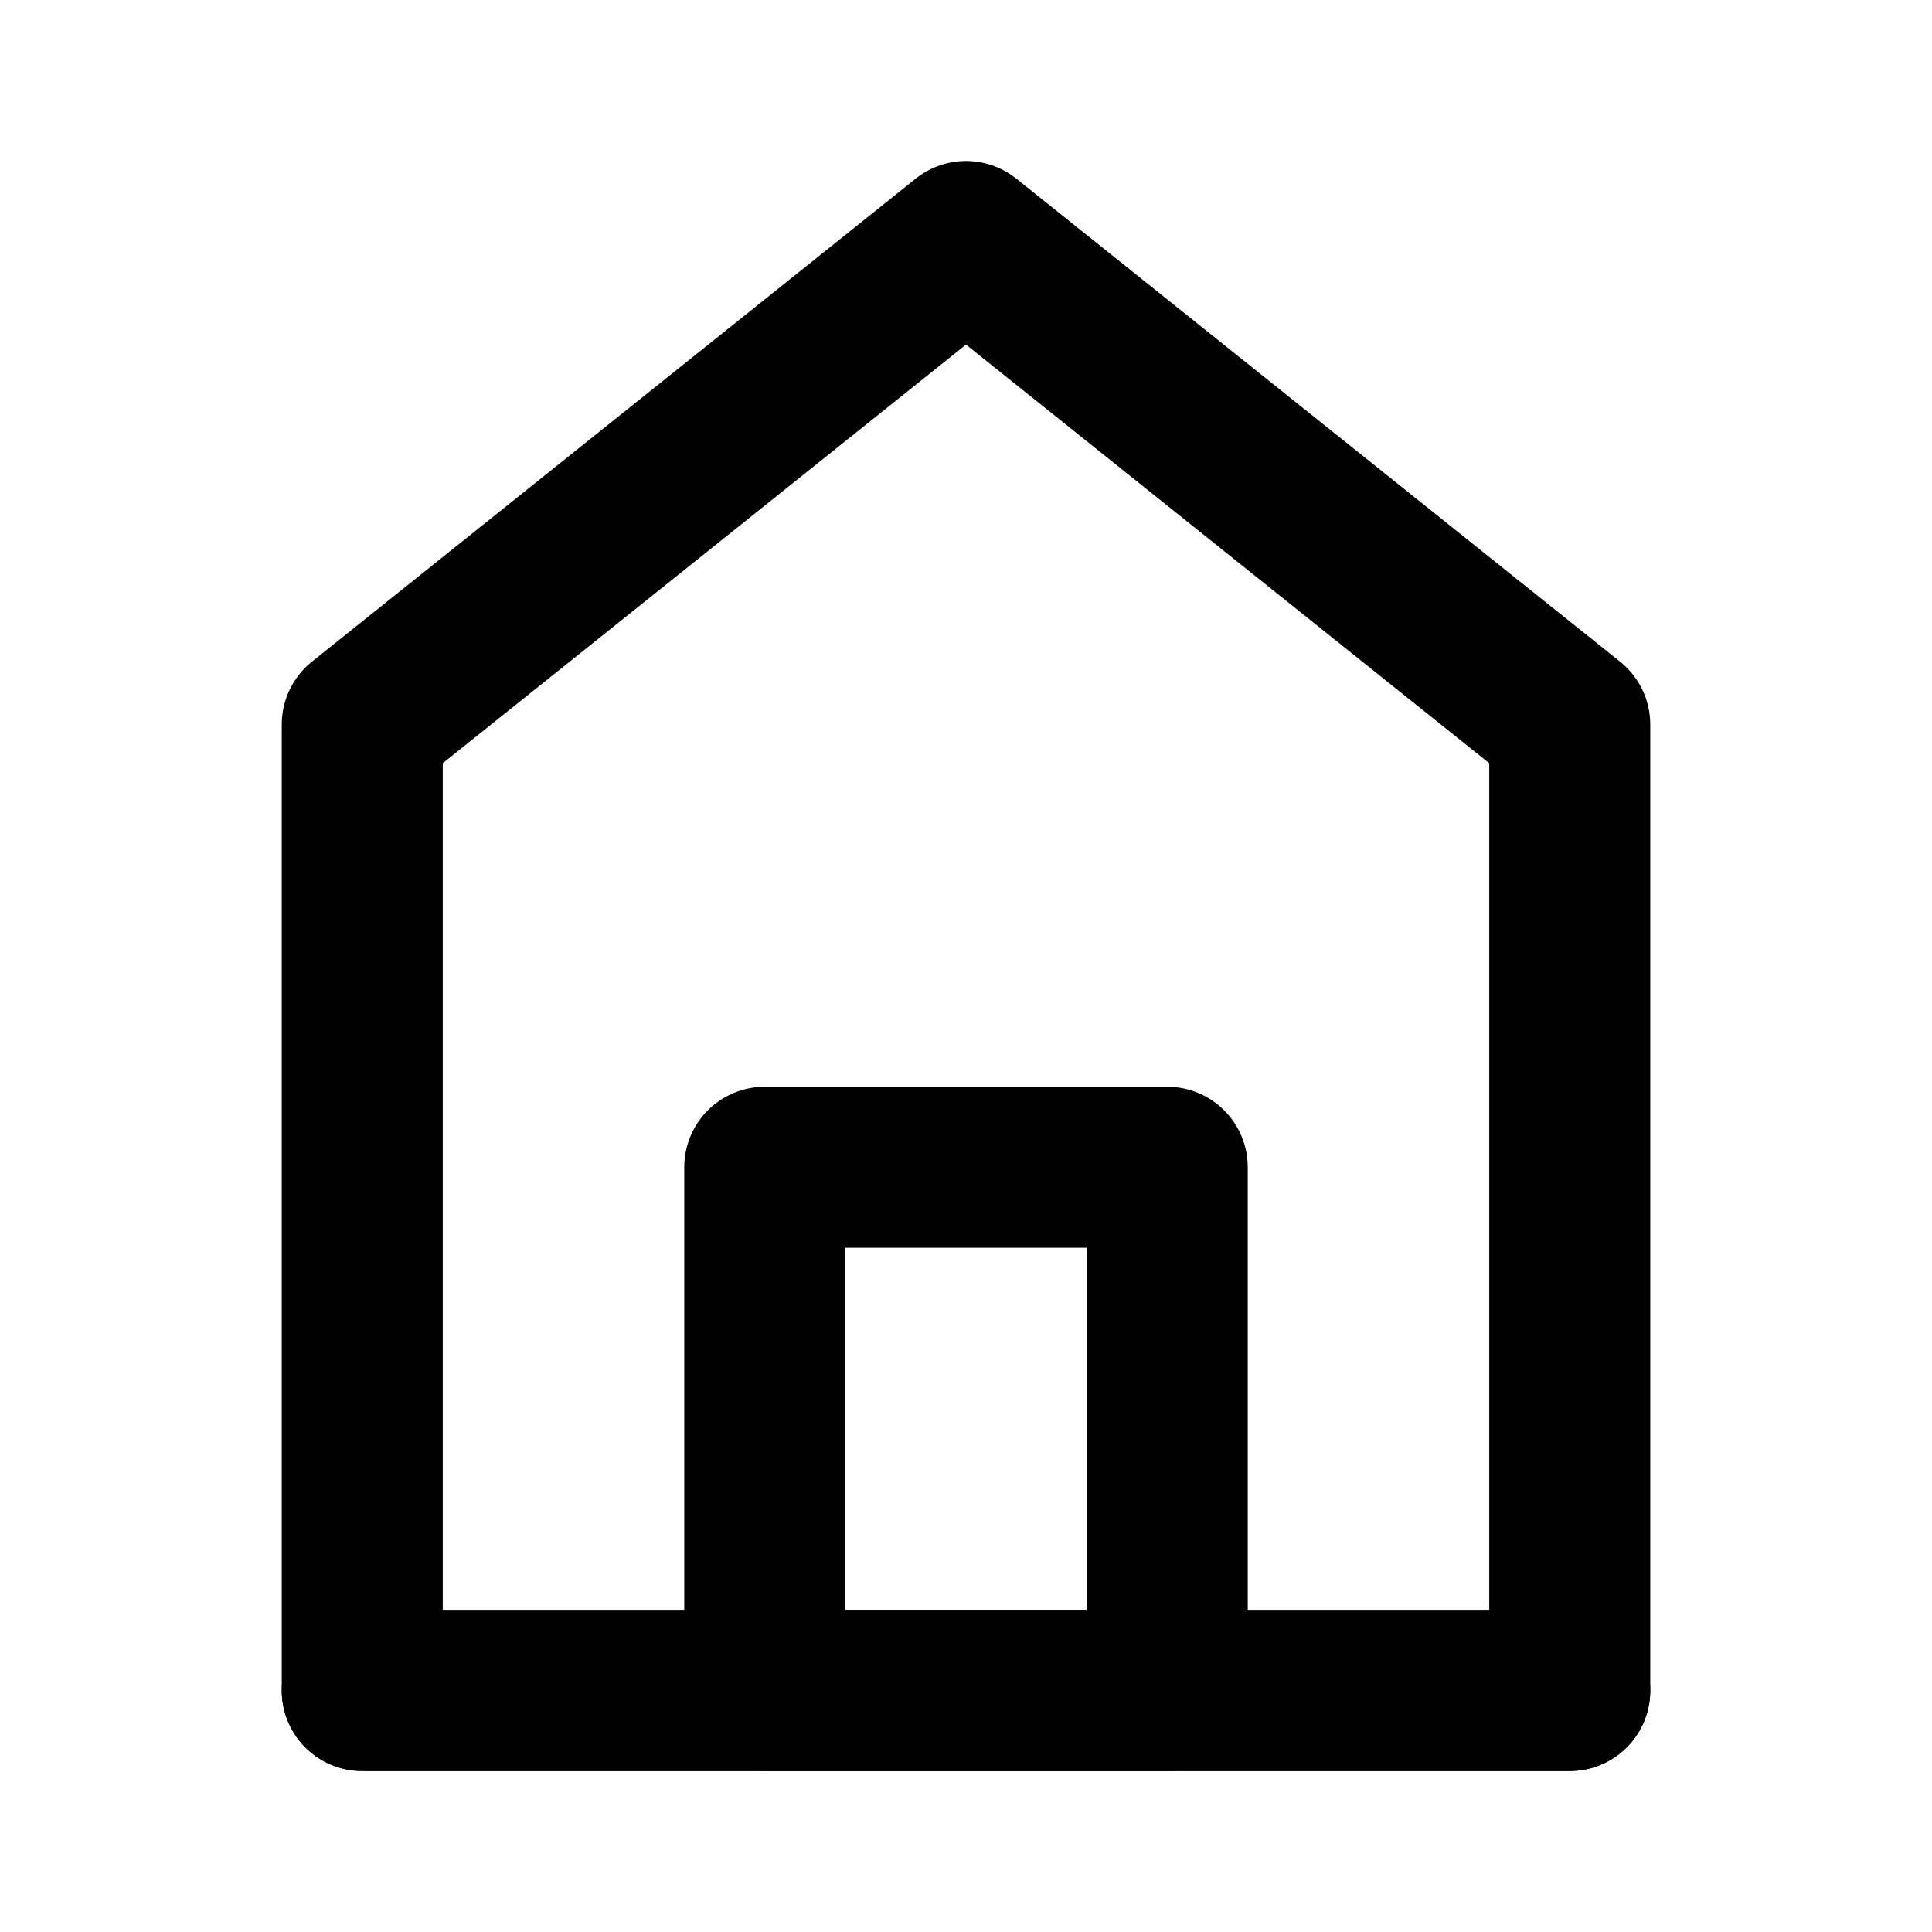
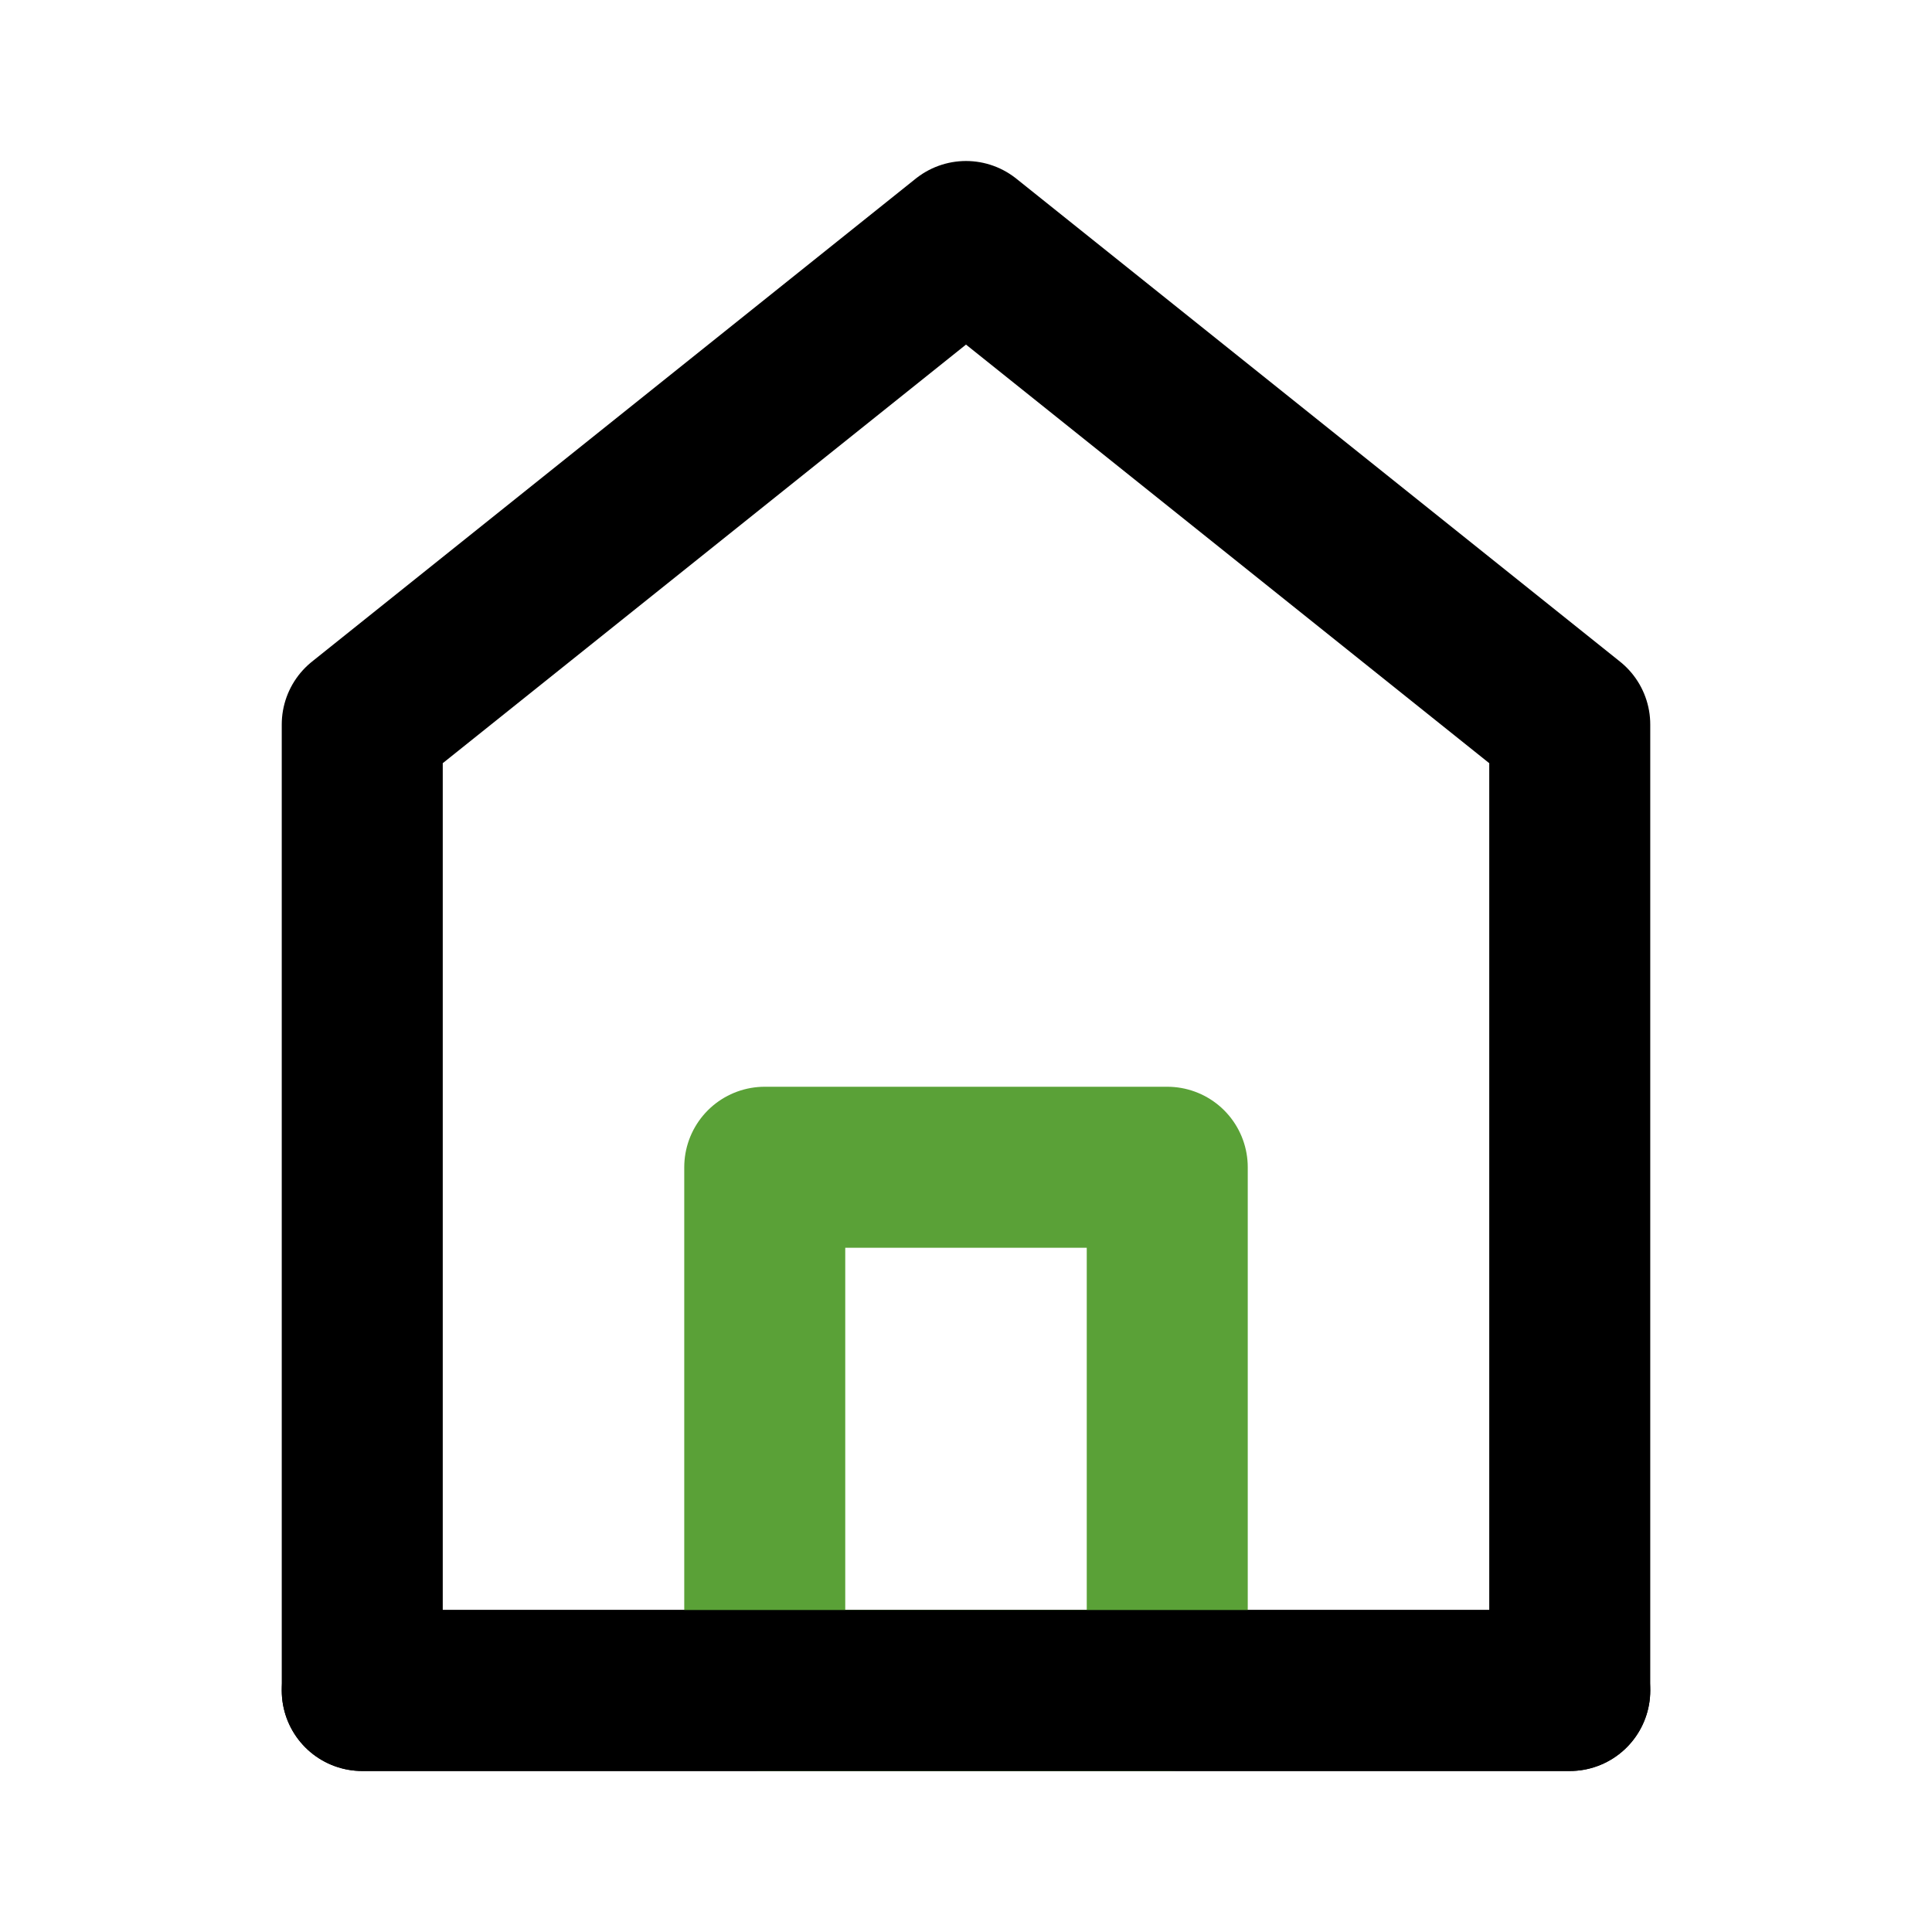
- <svg xmlns="http://www.w3.org/2000/svg" width="24" height="24" viewBox="0 0 48 48" fill="none">
-   <path d="M9 18V42H39V18L24 6L9 18Z" fill="none" stroke="currentColor" stroke-width="4" stroke-linecap="round" stroke-linejoin="round" />
-   <path d="M19 29V42H29V29H19Z" fill="none" stroke="currentColor" stroke-width="4" stroke-linejoin="round" />
-   <path d="M9 42H39" stroke="currentColor" stroke-width="4" stroke-linecap="round" />
+ <svg xmlns="http://www.w3.org/2000/svg" width="24" height="24" viewBox="0 0 24 24" fill="none">
+   <path d="M4.5 9L4.5 21L19.5 21L19.5 9L12 3L4.5 9Z" stroke="currentColor" stroke-width="2" stroke-linejoin="round" stroke-linecap="round">
+ </path>
+   <path d="M9.5 14.5L9.5 21L14.5 21L14.5 14.5L9.5 14.5Z" stroke="rgba(90, 161, 55, 1)" stroke-width="2" stroke-linejoin="round">
+ </path>
+   <path stroke="currentColor" stroke-width="2" stroke-linecap="round" d="M4.5 21L19.5 21">
+ </path>
</svg>
